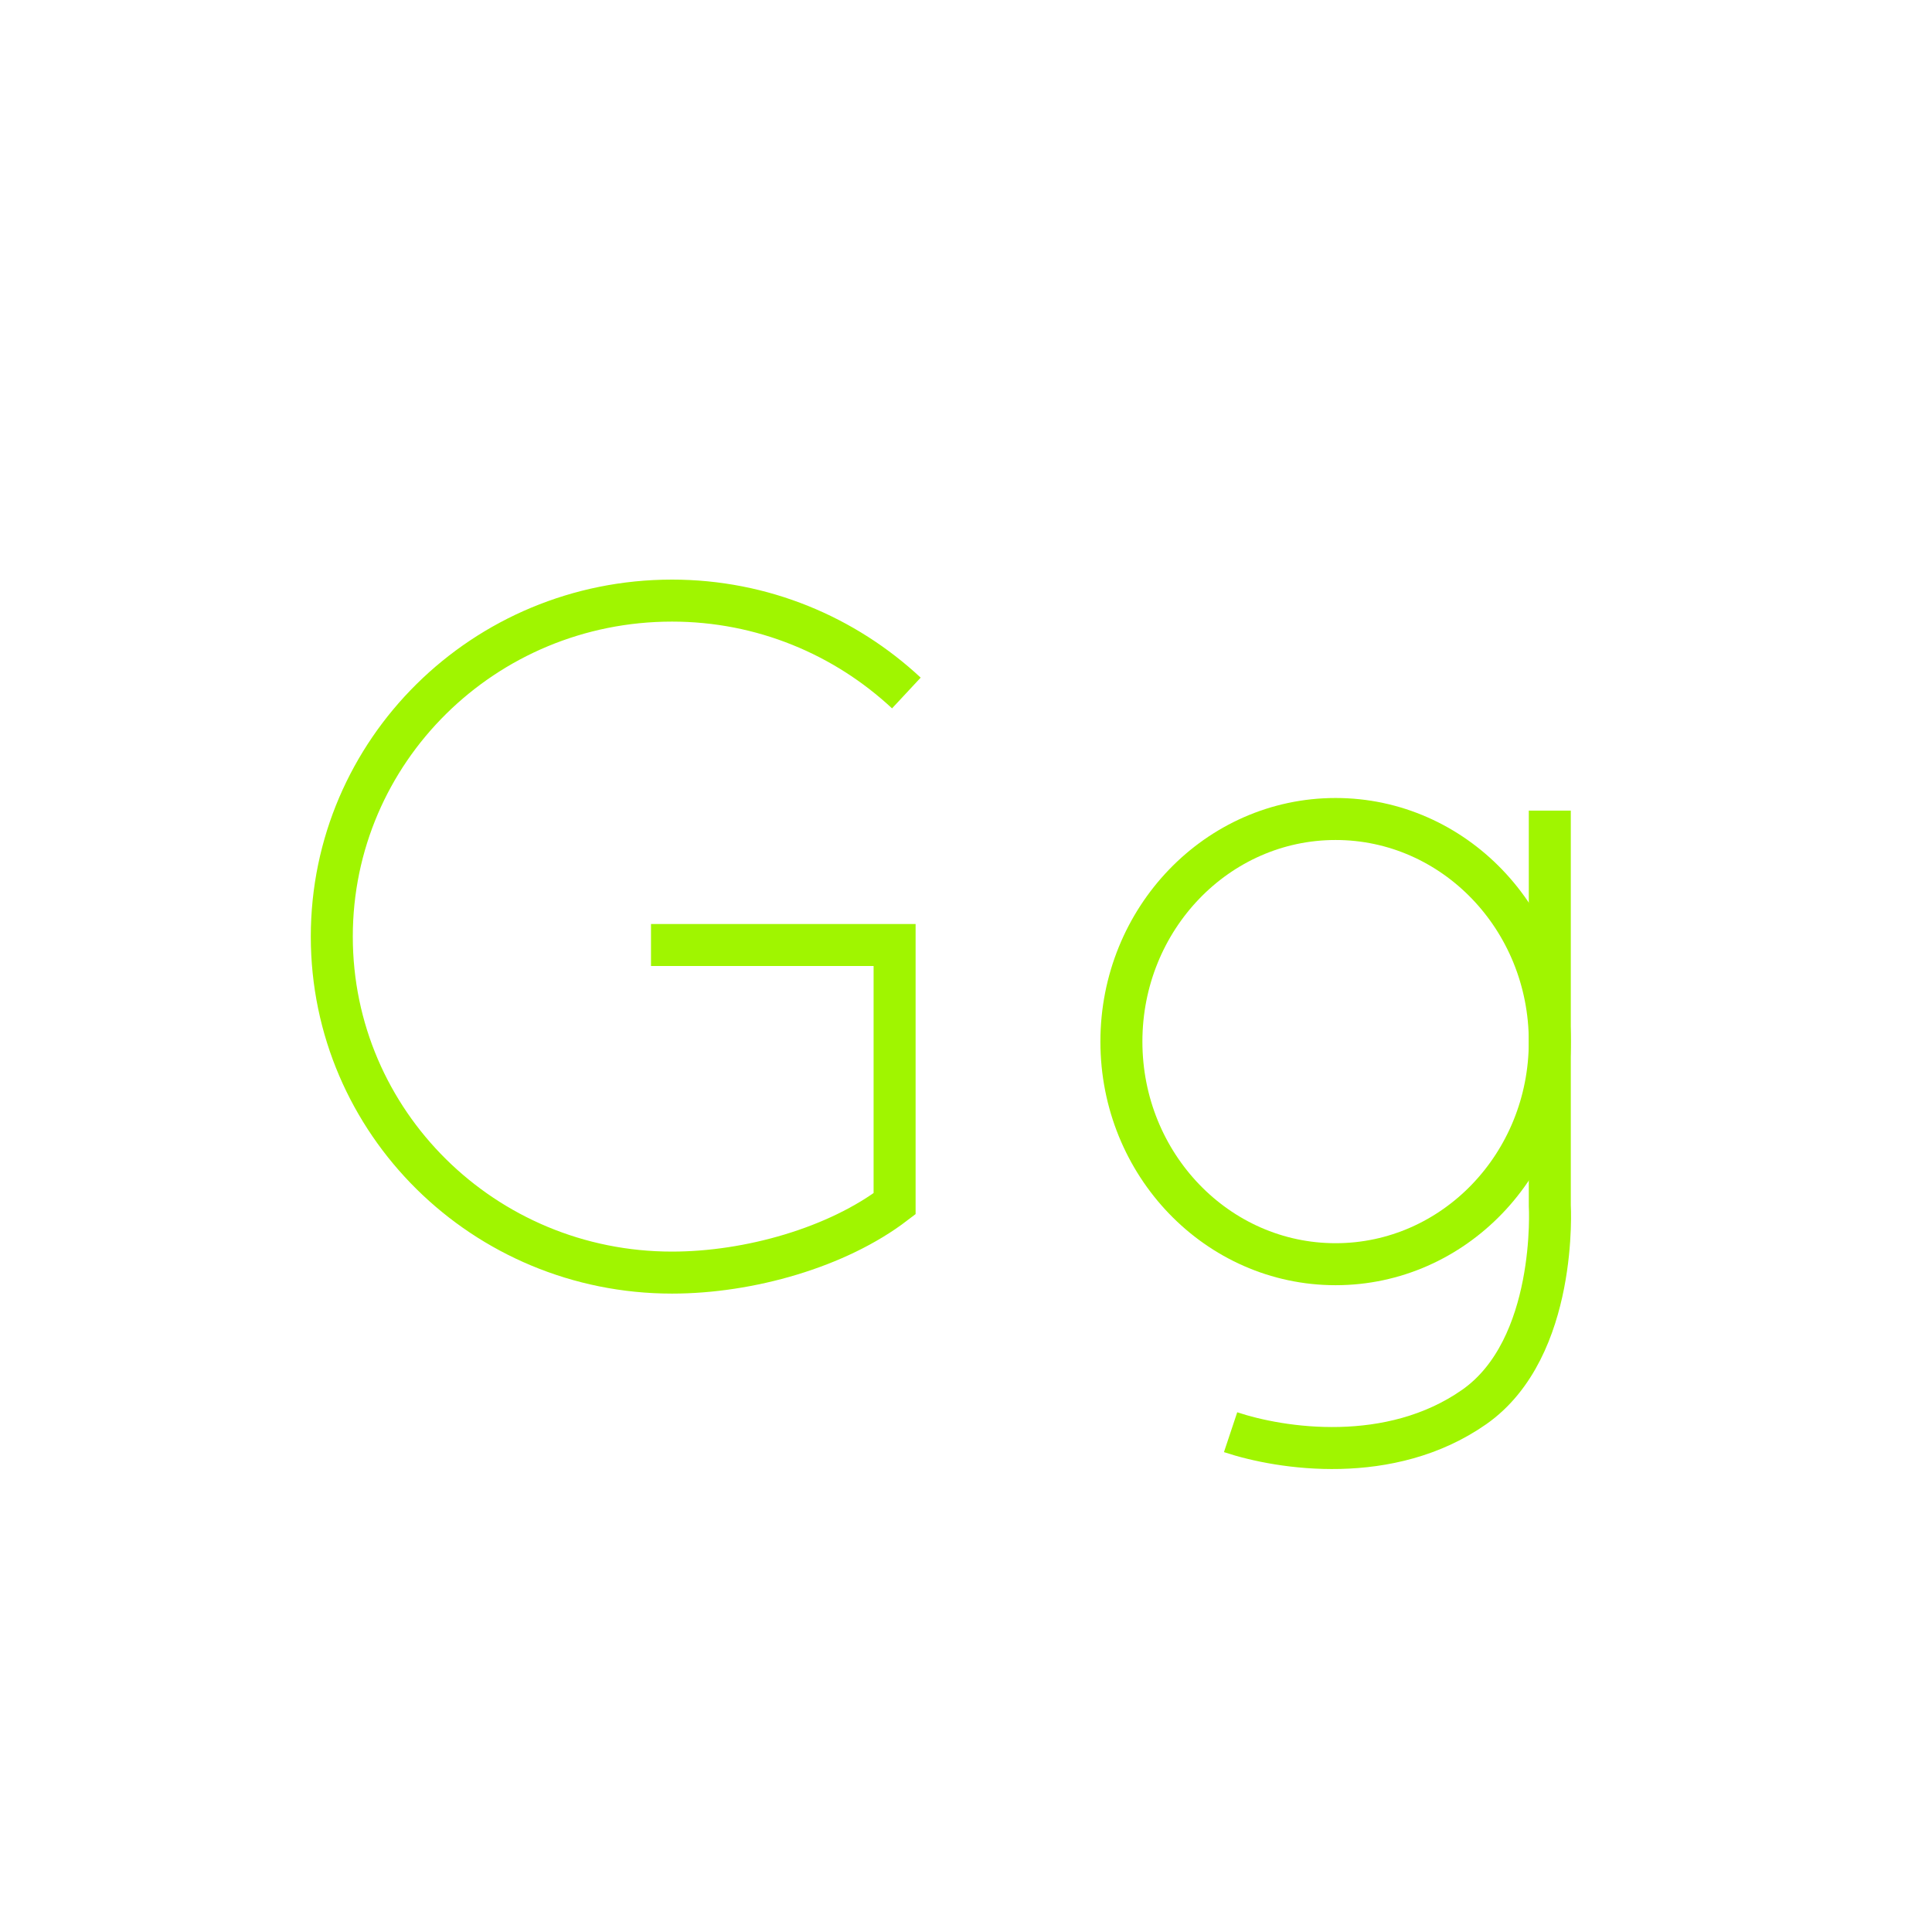
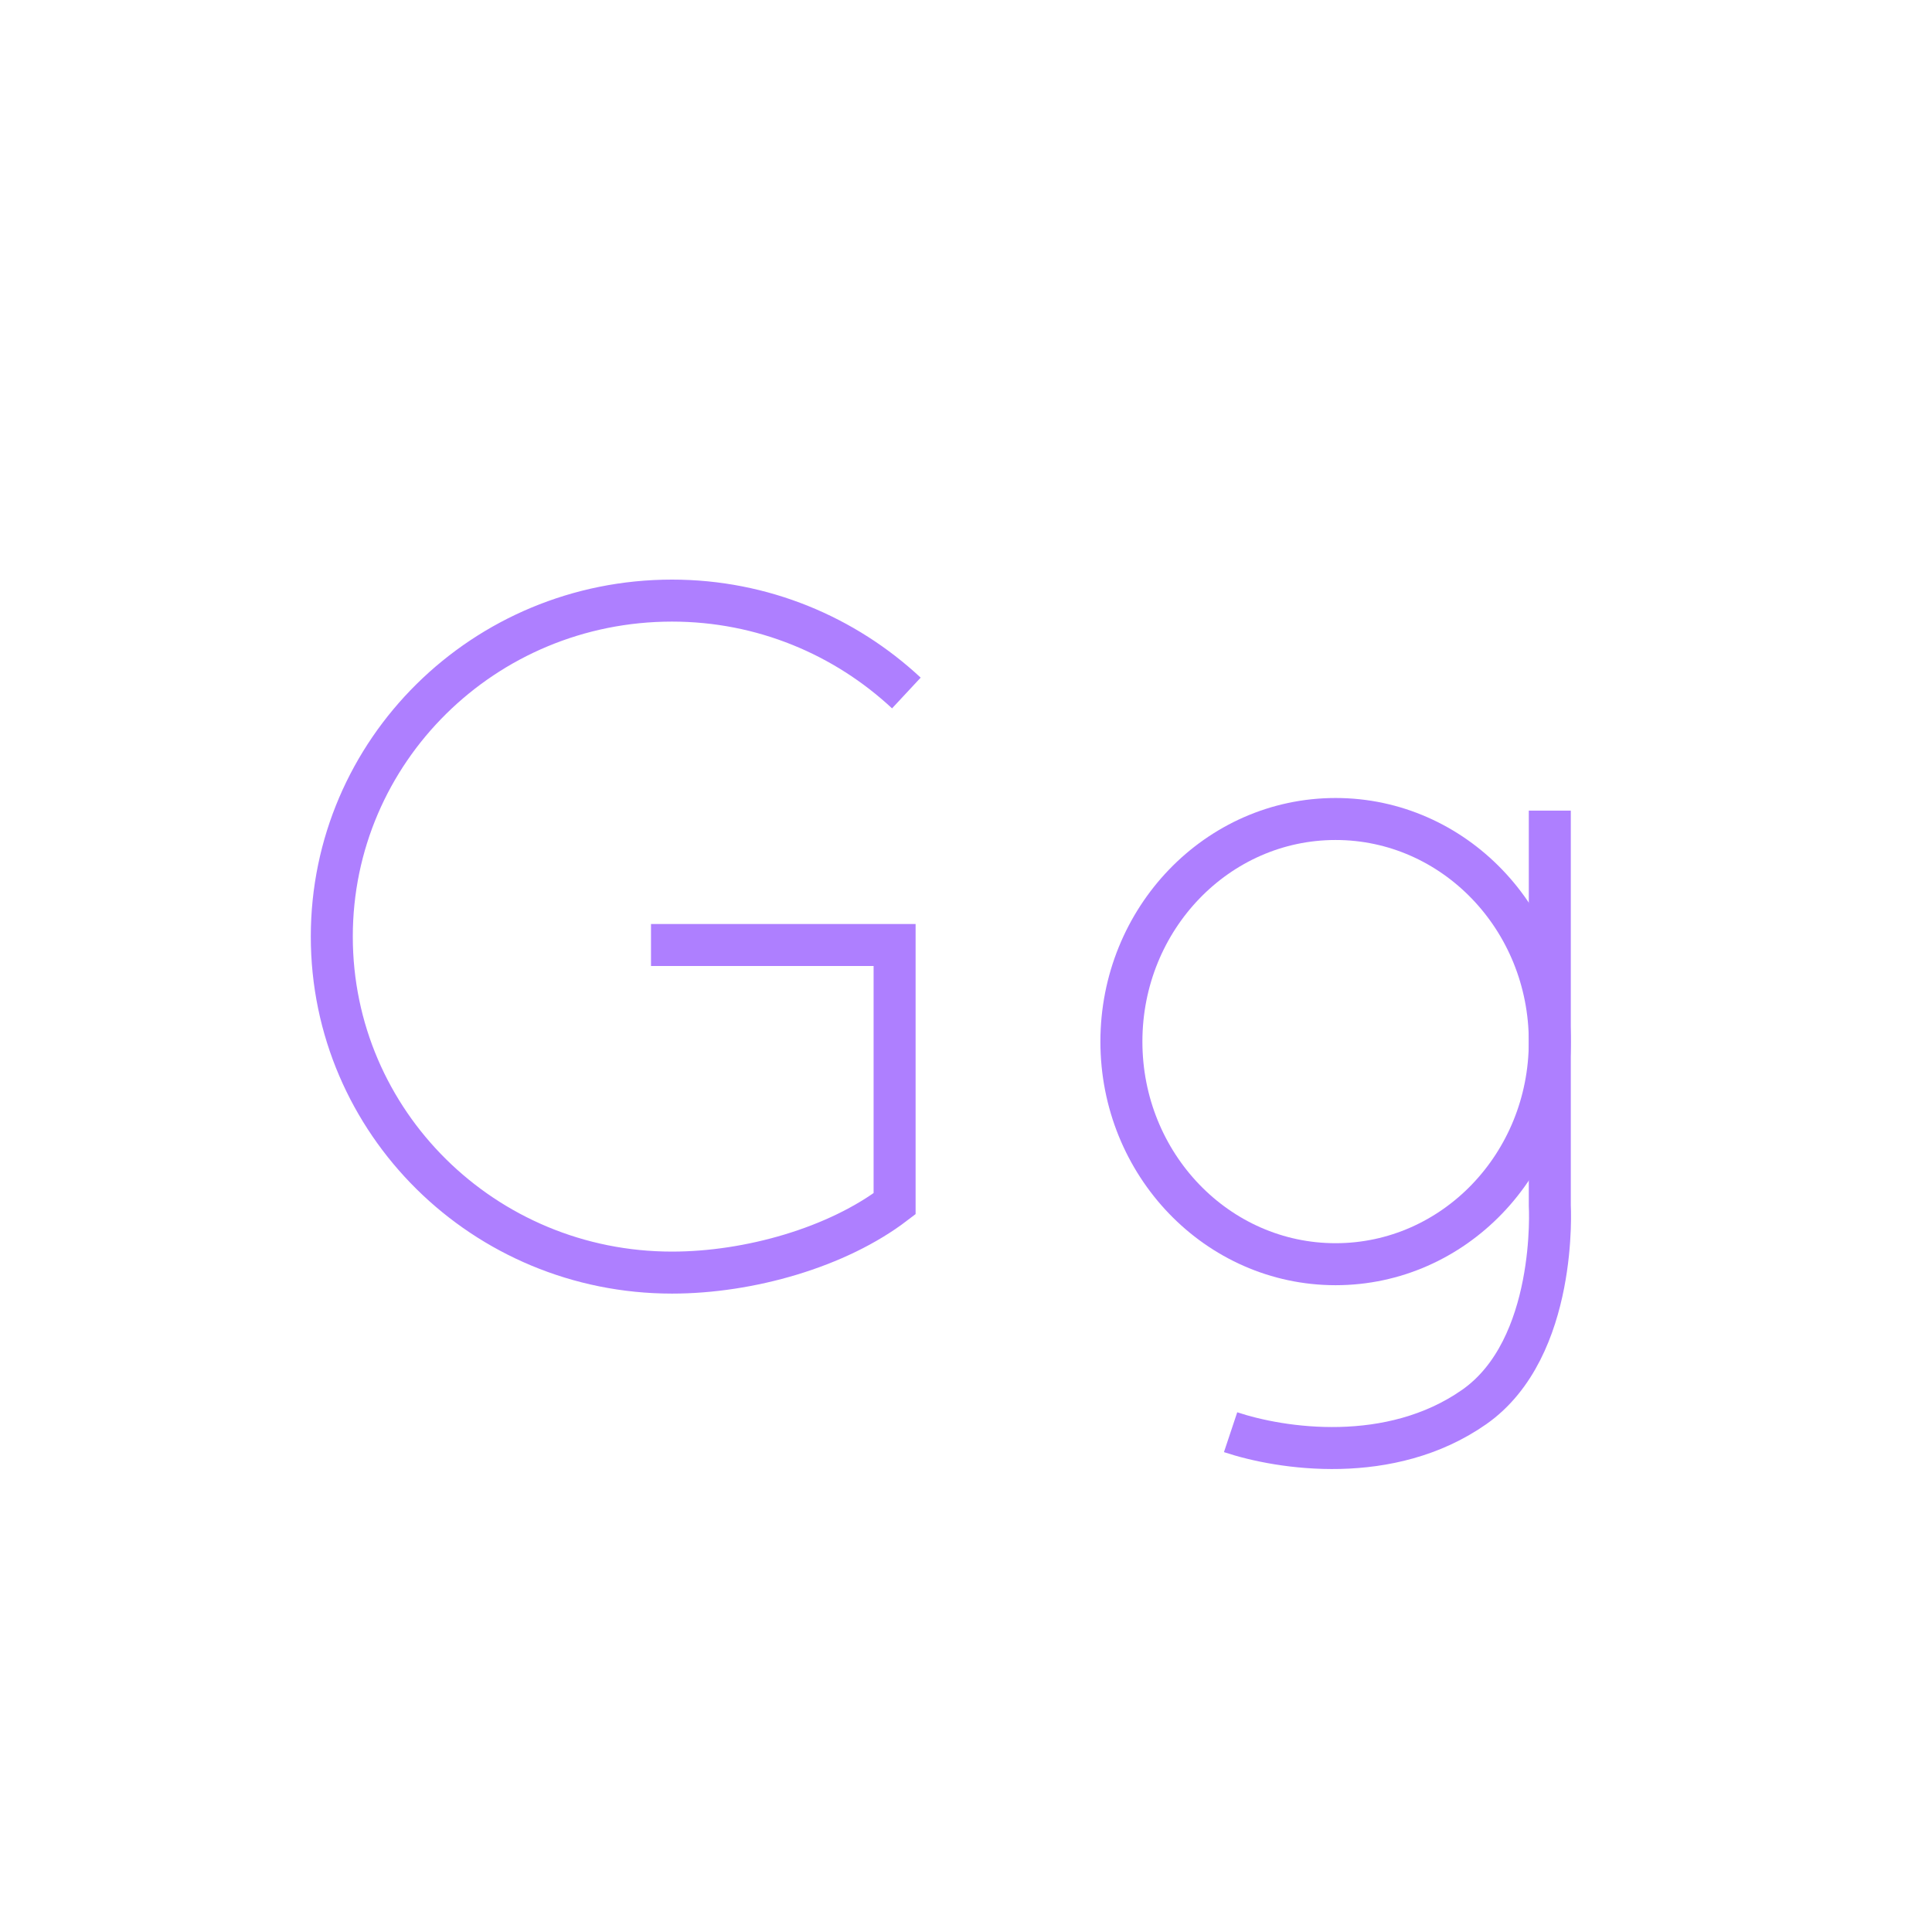
<svg xmlns="http://www.w3.org/2000/svg" version="1.1" x="0px" y="0px" viewBox="0 0 230 230" style="enable-background:new 0 0 230 230;" xml:space="preserve">
  <style type="text/css">
- 	.st0{fill:none;stroke:#A0F500;stroke-width:5;stroke-miterlimit:10;}
+ 	.st0{fill:none;stroke:#AE7FFF;stroke-width:5;stroke-miterlimit:10;}
</style>
  <g id="CapG">
    <path id="CapG1" class="st0" d="M107.9,82.5c-7.3-6.8-17.1-11-27.9-11c-22.4,0-40.5,17.9-40.5,40c0,22.1,18.1,40,40.5,40   c9.2,0,19.7-3,26.5-8.2v-30.8h-29" />
  </g>
  <g id="LowG">
    <ellipse id="LowG1" class="st0" cx="159" cy="124" rx="25.5" ry="26.5" />
    <path id="LowG2" class="st0" d="M184.5,96.5v47c0,0,1,17-9,24s-23,5-29,3" />
  </g>
</svg>
